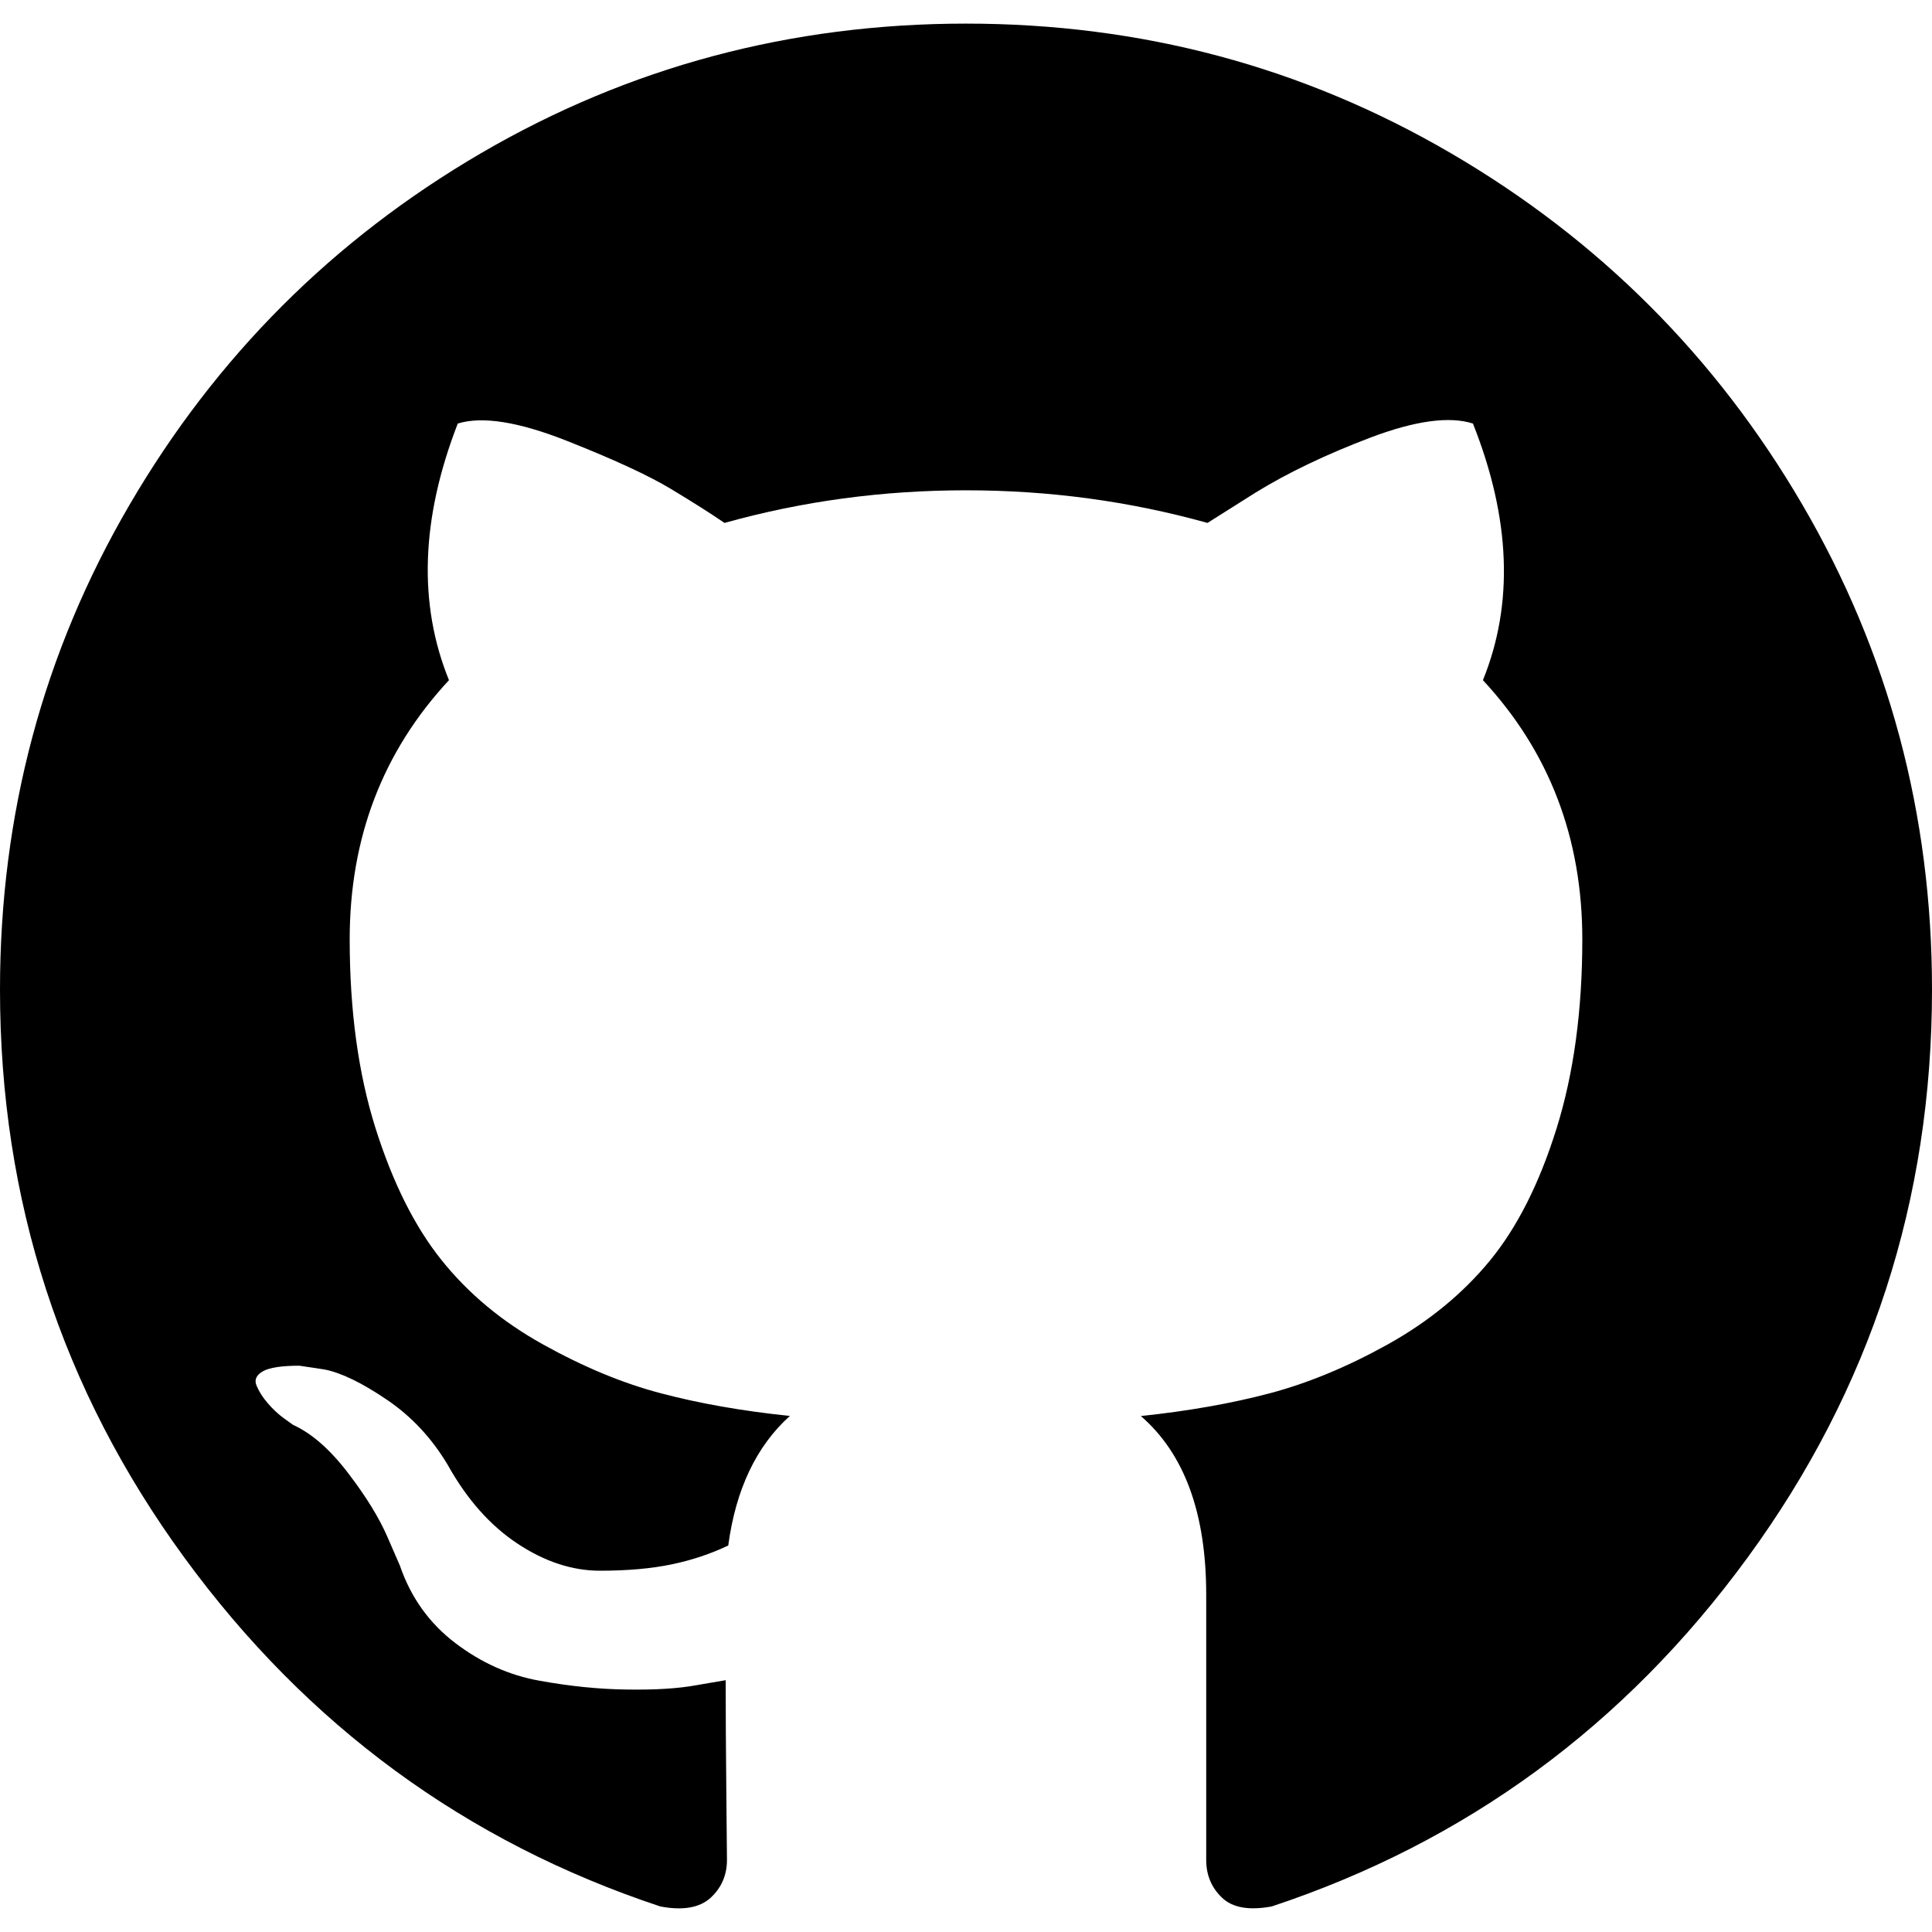
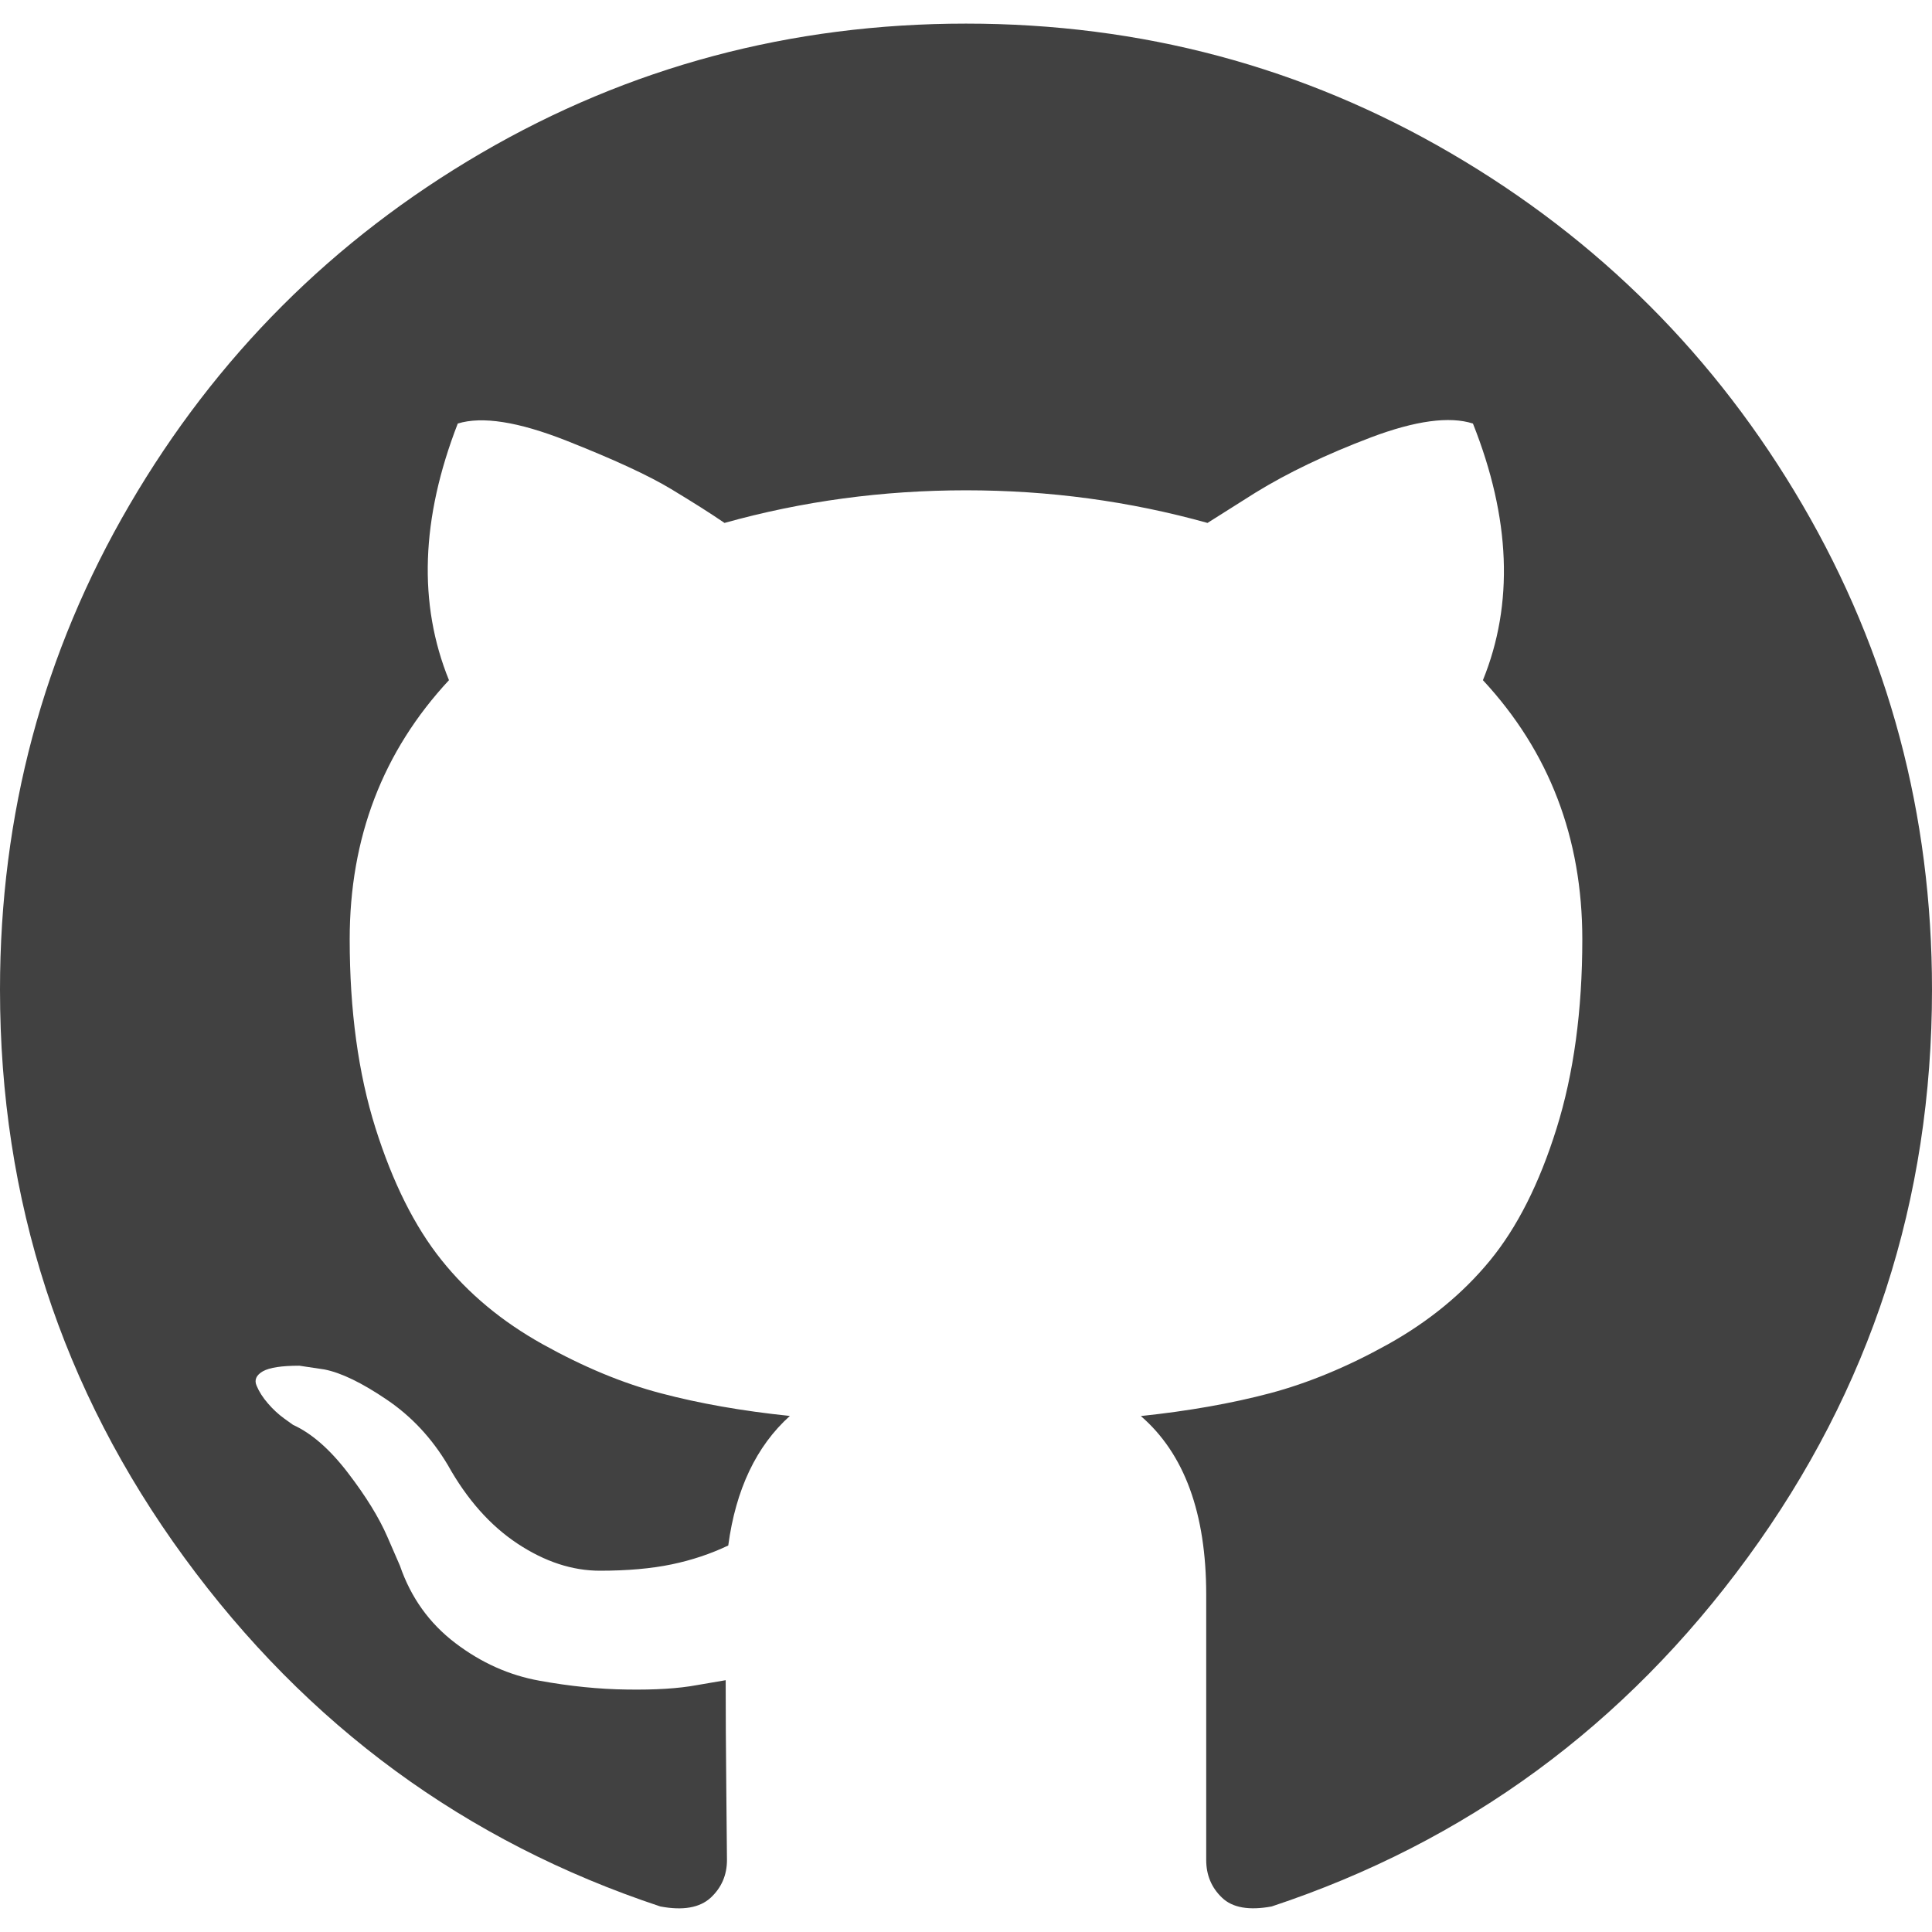
<svg xmlns="http://www.w3.org/2000/svg" width="18" height="18" viewBox="0 0 18 18" fill="none">
-   <path d="M16.793 4.703C15.988 3.324 14.896 2.232 13.517 1.427C12.138 0.622 10.633 0.22 9 0.22C7.367 0.22 5.861 0.623 4.482 1.427C3.103 2.232 2.012 3.324 1.207 4.703C0.402 6.081 0 7.587 0 9.22C0 11.181 0.572 12.944 1.717 14.511C2.861 16.077 4.34 17.161 6.152 17.762C6.363 17.802 6.519 17.774 6.621 17.681C6.722 17.587 6.773 17.47 6.773 17.329C6.773 17.306 6.771 17.095 6.767 16.696C6.763 16.298 6.761 15.95 6.761 15.654L6.492 15.7C6.32 15.732 6.103 15.745 5.841 15.741C5.58 15.738 5.308 15.71 5.027 15.659C4.746 15.609 4.484 15.492 4.242 15.308C4 15.124 3.828 14.884 3.726 14.587L3.609 14.318C3.531 14.138 3.408 13.939 3.24 13.72C3.072 13.501 2.902 13.353 2.73 13.275L2.648 13.216C2.594 13.177 2.543 13.13 2.496 13.075C2.449 13.021 2.414 12.966 2.391 12.911C2.367 12.857 2.387 12.812 2.449 12.776C2.512 12.741 2.625 12.724 2.789 12.724L3.023 12.759C3.18 12.79 3.373 12.884 3.603 13.04C3.834 13.196 4.023 13.399 4.172 13.649C4.351 13.97 4.568 14.214 4.822 14.382C5.076 14.55 5.332 14.634 5.59 14.634C5.847 14.634 6.07 14.614 6.257 14.575C6.445 14.536 6.621 14.477 6.785 14.399C6.855 13.876 7.047 13.473 7.359 13.192C6.914 13.146 6.513 13.075 6.158 12.981C5.802 12.888 5.435 12.735 5.056 12.524C4.677 12.313 4.363 12.052 4.113 11.739C3.863 11.427 3.658 11.016 3.498 10.509C3.338 10.001 3.258 9.415 3.258 8.751C3.258 7.805 3.566 7.001 4.183 6.337C3.894 5.626 3.922 4.829 4.265 3.946C4.492 3.876 4.828 3.929 5.273 4.104C5.719 4.28 6.045 4.431 6.252 4.556C6.459 4.681 6.625 4.786 6.75 4.872C7.476 4.669 8.226 4.568 9 4.568C9.773 4.568 10.523 4.669 11.25 4.872L11.695 4.591C12 4.403 12.359 4.232 12.773 4.075C13.187 3.919 13.504 3.876 13.723 3.946C14.074 4.829 14.105 5.626 13.816 6.337C14.433 7.001 14.742 7.806 14.742 8.751C14.742 9.415 14.662 10.003 14.502 10.514C14.342 11.026 14.135 11.436 13.881 11.745C13.627 12.054 13.31 12.313 12.932 12.524C12.553 12.735 12.185 12.887 11.83 12.981C11.475 13.075 11.074 13.146 10.629 13.193C11.035 13.544 11.238 14.099 11.238 14.857V17.329C11.238 17.469 11.287 17.587 11.385 17.68C11.482 17.774 11.637 17.801 11.848 17.762C13.66 17.161 15.139 16.077 16.283 14.51C17.427 12.944 18 11.181 18 9.22C18 7.587 17.597 6.081 16.793 4.703Z" fill="black" />
+   <path d="M16.793 4.703C15.988 3.324 14.896 2.232 13.517 1.427C12.138 0.622 10.633 0.22 9 0.22C7.367 0.22 5.861 0.623 4.482 1.427C3.103 2.232 2.012 3.324 1.207 4.703C0.402 6.081 0 7.587 0 9.22C0 11.181 0.572 12.944 1.717 14.511C2.861 16.077 4.34 17.161 6.152 17.762C6.363 17.802 6.519 17.774 6.621 17.681C6.722 17.587 6.773 17.47 6.773 17.329C6.773 17.306 6.771 17.095 6.767 16.696C6.763 16.298 6.761 15.95 6.761 15.654L6.492 15.7C6.32 15.732 6.103 15.745 5.841 15.741C5.58 15.738 5.308 15.71 5.027 15.659C4.746 15.609 4.484 15.492 4.242 15.308C4 15.124 3.828 14.884 3.726 14.587L3.609 14.318C3.531 14.138 3.408 13.939 3.24 13.72C3.072 13.501 2.902 13.353 2.73 13.275L2.648 13.216C2.594 13.177 2.543 13.13 2.496 13.075C2.449 13.021 2.414 12.966 2.391 12.911C2.367 12.857 2.387 12.812 2.449 12.776C2.512 12.741 2.625 12.724 2.789 12.724L3.023 12.759C3.18 12.79 3.373 12.884 3.603 13.04C3.834 13.196 4.023 13.399 4.172 13.649C4.351 13.97 4.568 14.214 4.822 14.382C5.076 14.55 5.332 14.634 5.59 14.634C5.847 14.634 6.07 14.614 6.257 14.575C6.445 14.536 6.621 14.477 6.785 14.399C6.855 13.876 7.047 13.473 7.359 13.192C6.914 13.146 6.513 13.075 6.158 12.981C5.802 12.888 5.435 12.735 5.056 12.524C4.677 12.313 4.363 12.052 4.113 11.739C3.863 11.427 3.658 11.016 3.498 10.509C3.338 10.001 3.258 9.415 3.258 8.751C3.258 7.805 3.566 7.001 4.183 6.337C3.894 5.626 3.922 4.829 4.265 3.946C4.492 3.876 4.828 3.929 5.273 4.104C5.719 4.28 6.045 4.431 6.252 4.556C6.459 4.681 6.625 4.786 6.75 4.872C7.476 4.669 8.226 4.568 9 4.568C9.773 4.568 10.523 4.669 11.25 4.872L11.695 4.591C12 4.403 12.359 4.232 12.773 4.075C13.187 3.919 13.504 3.876 13.723 3.946C14.074 4.829 14.105 5.626 13.816 6.337C14.433 7.001 14.742 7.806 14.742 8.751C14.742 9.415 14.662 10.003 14.502 10.514C14.342 11.026 14.135 11.436 13.881 11.745C13.627 12.054 13.31 12.313 12.932 12.524C12.553 12.735 12.185 12.887 11.83 12.981C11.475 13.075 11.074 13.146 10.629 13.193C11.035 13.544 11.238 14.099 11.238 14.857V17.329C11.238 17.469 11.287 17.587 11.385 17.68C11.482 17.774 11.637 17.801 11.848 17.762C13.66 17.161 15.139 16.077 16.283 14.51C17.427 12.944 18 11.181 18 9.22C18 7.587 17.597 6.081 16.793 4.703Z" fill="#414141" />
</svg>
